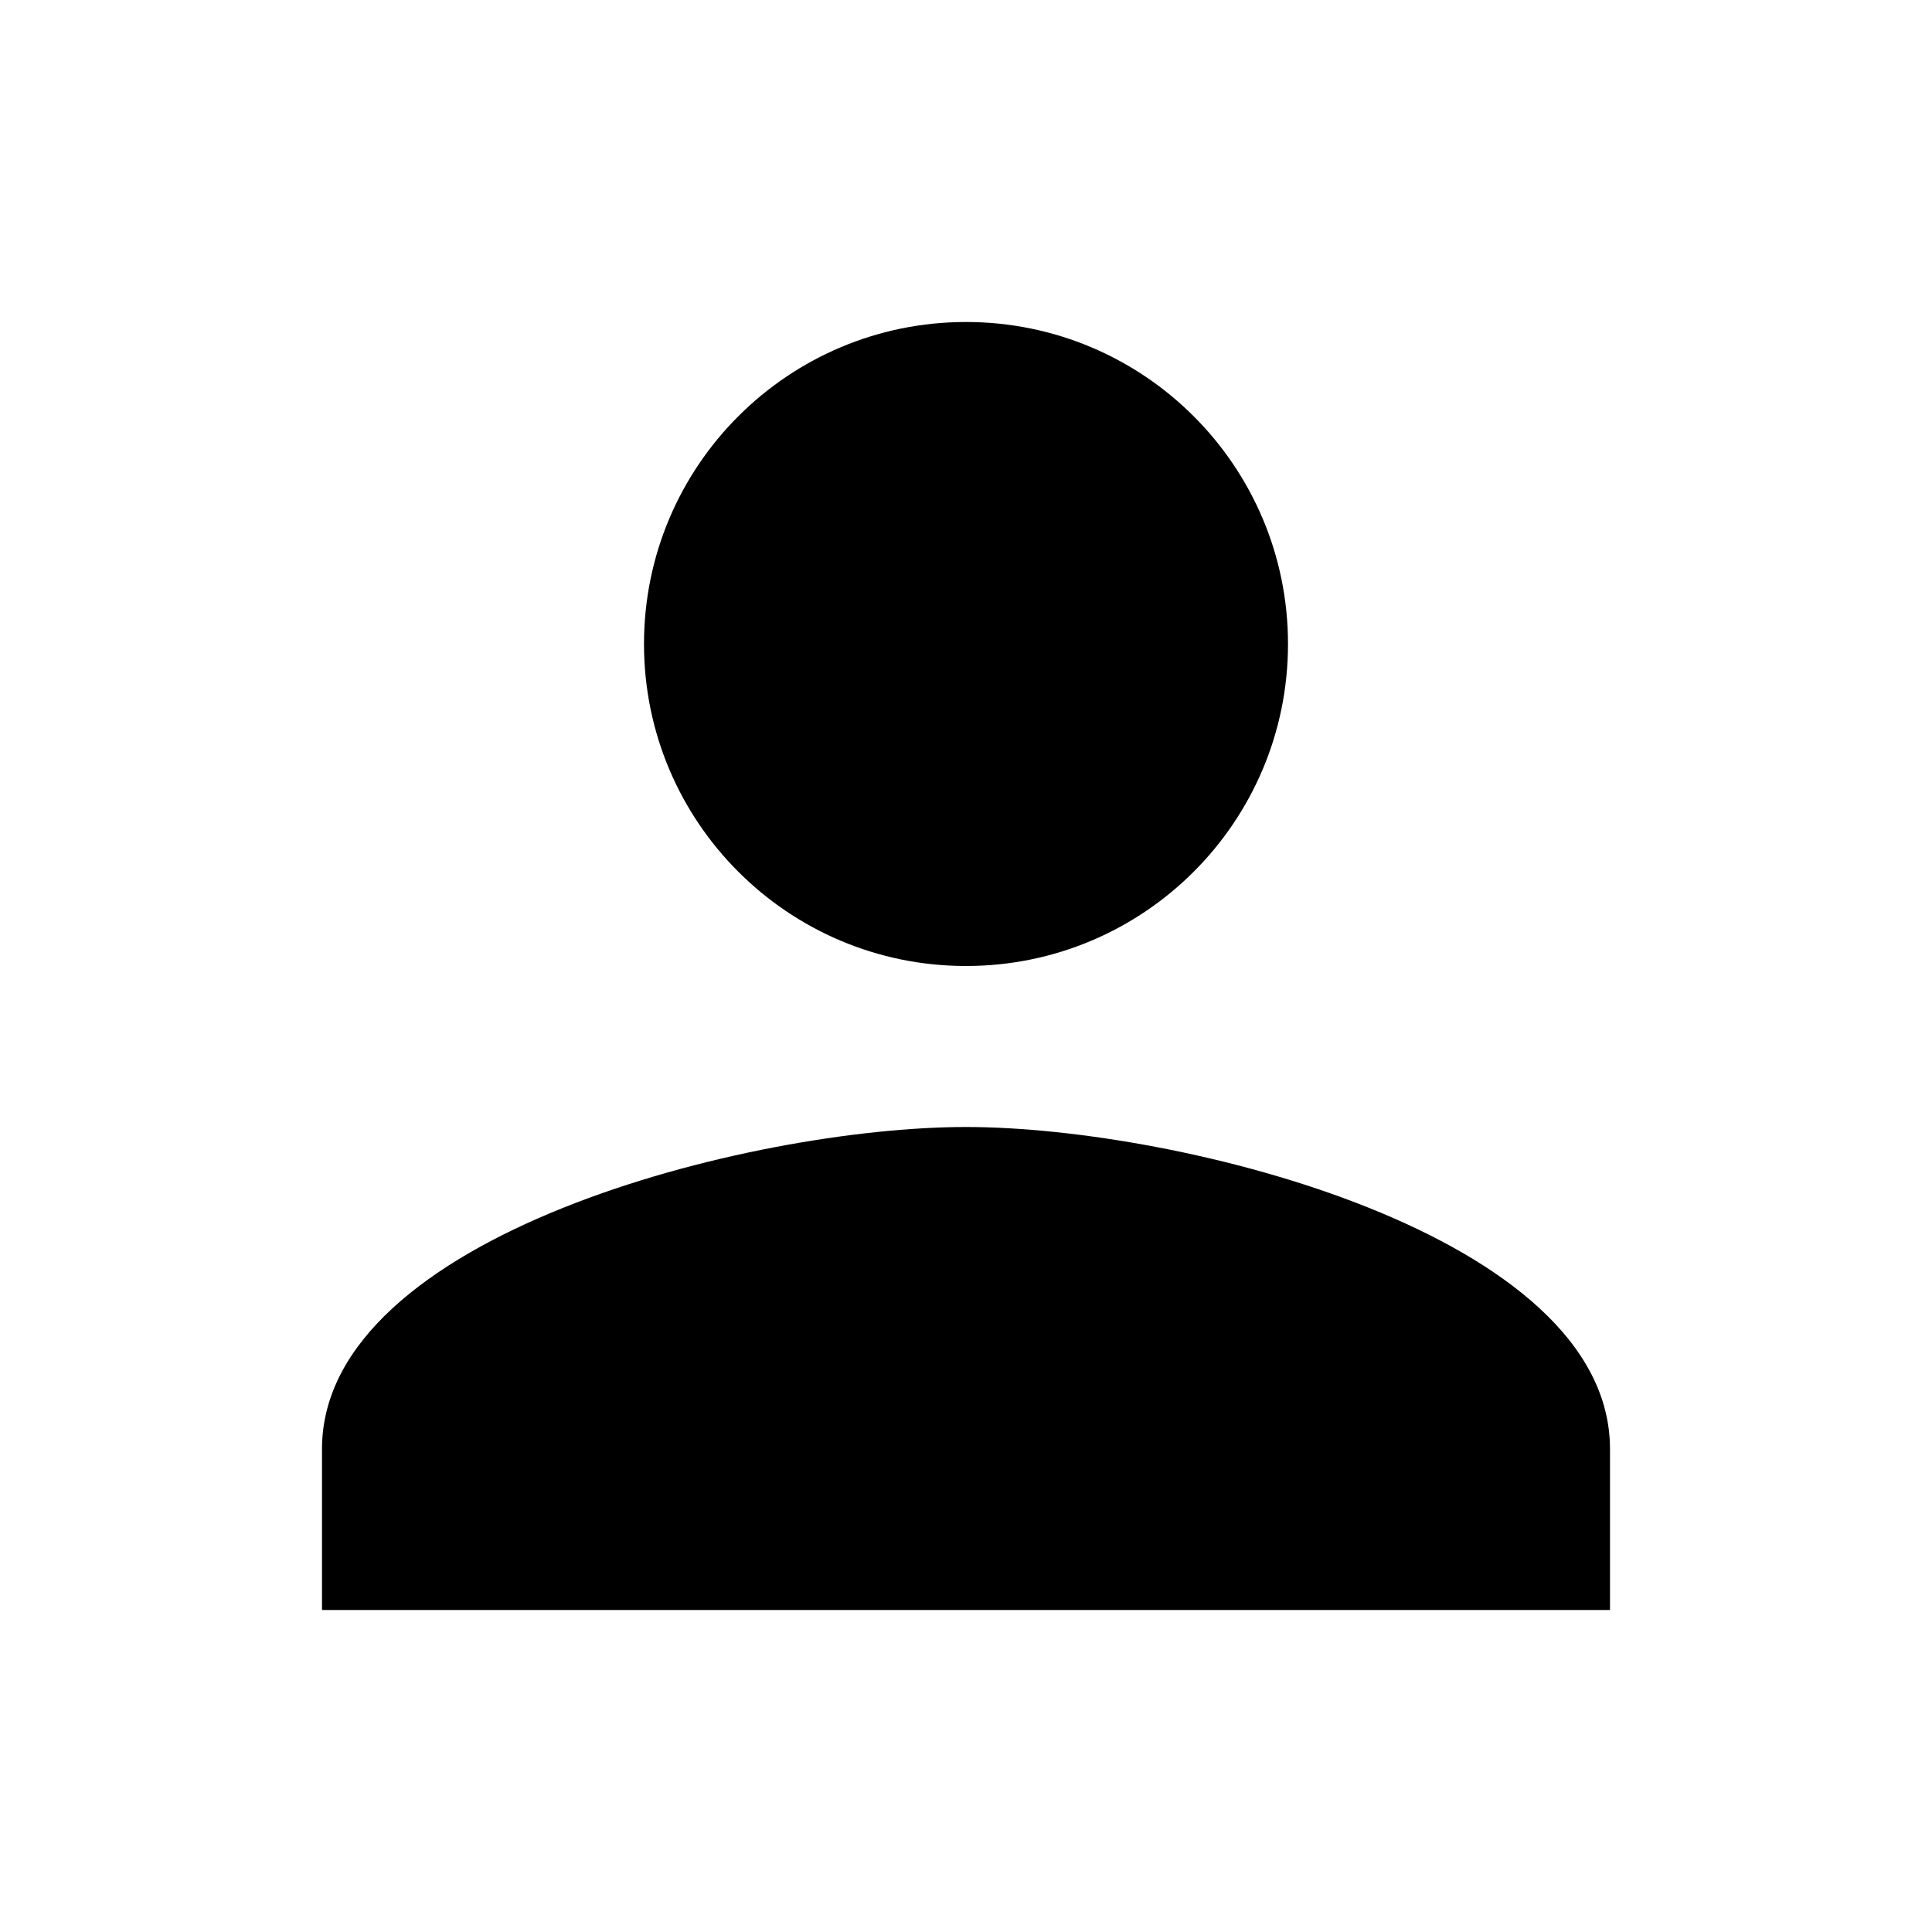
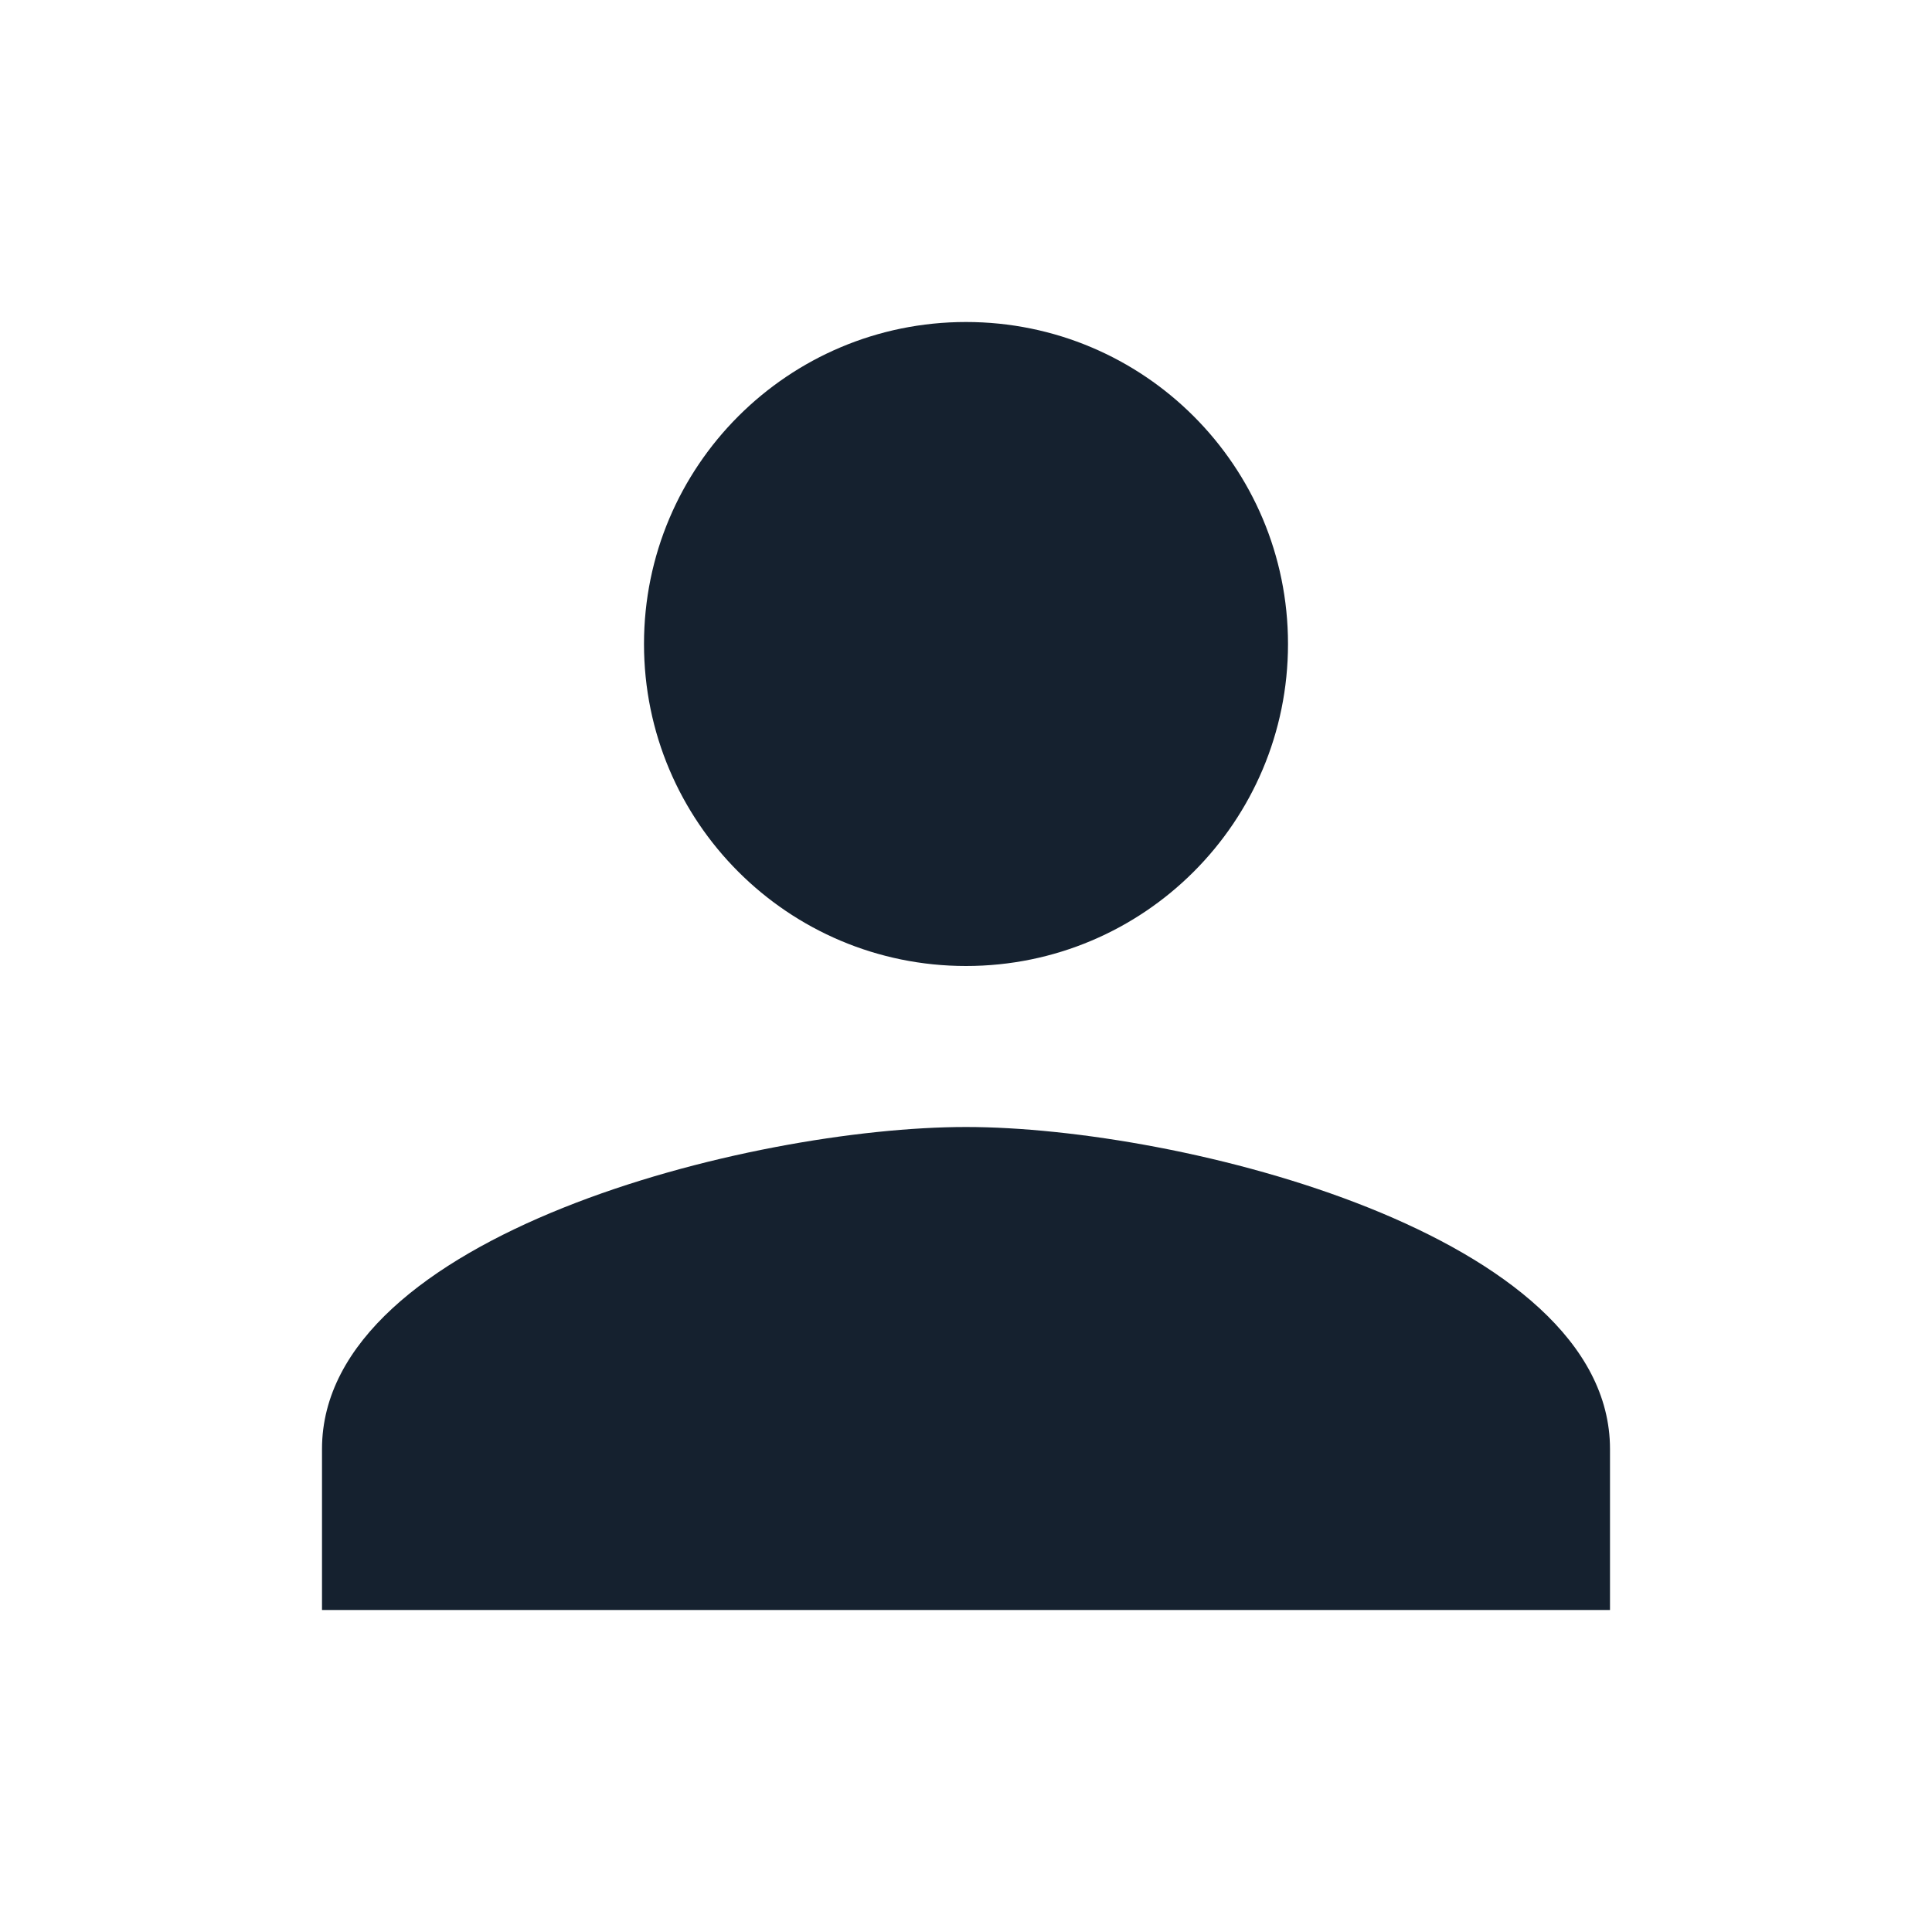
- <svg xmlns="http://www.w3.org/2000/svg" height="24px" viewBox="0 0 24 24" width="24px" fill="#000000">
+ <svg xmlns="http://www.w3.org/2000/svg" height="24px" viewBox="0 0 24 24" width="24px" fill="#15212f">
  <path d="M0 0h24v24H0z" fill="none" />
  <path d="M12 12c2.21 0 4-1.79 4-4s-1.79-4-4-4-4 1.79-4 4 1.79 4 4 4zm0 2c-2.67 0-8 1.34-8 4v2h16v-2c0-2.66-5.33-4-8-4z" />
</svg>
